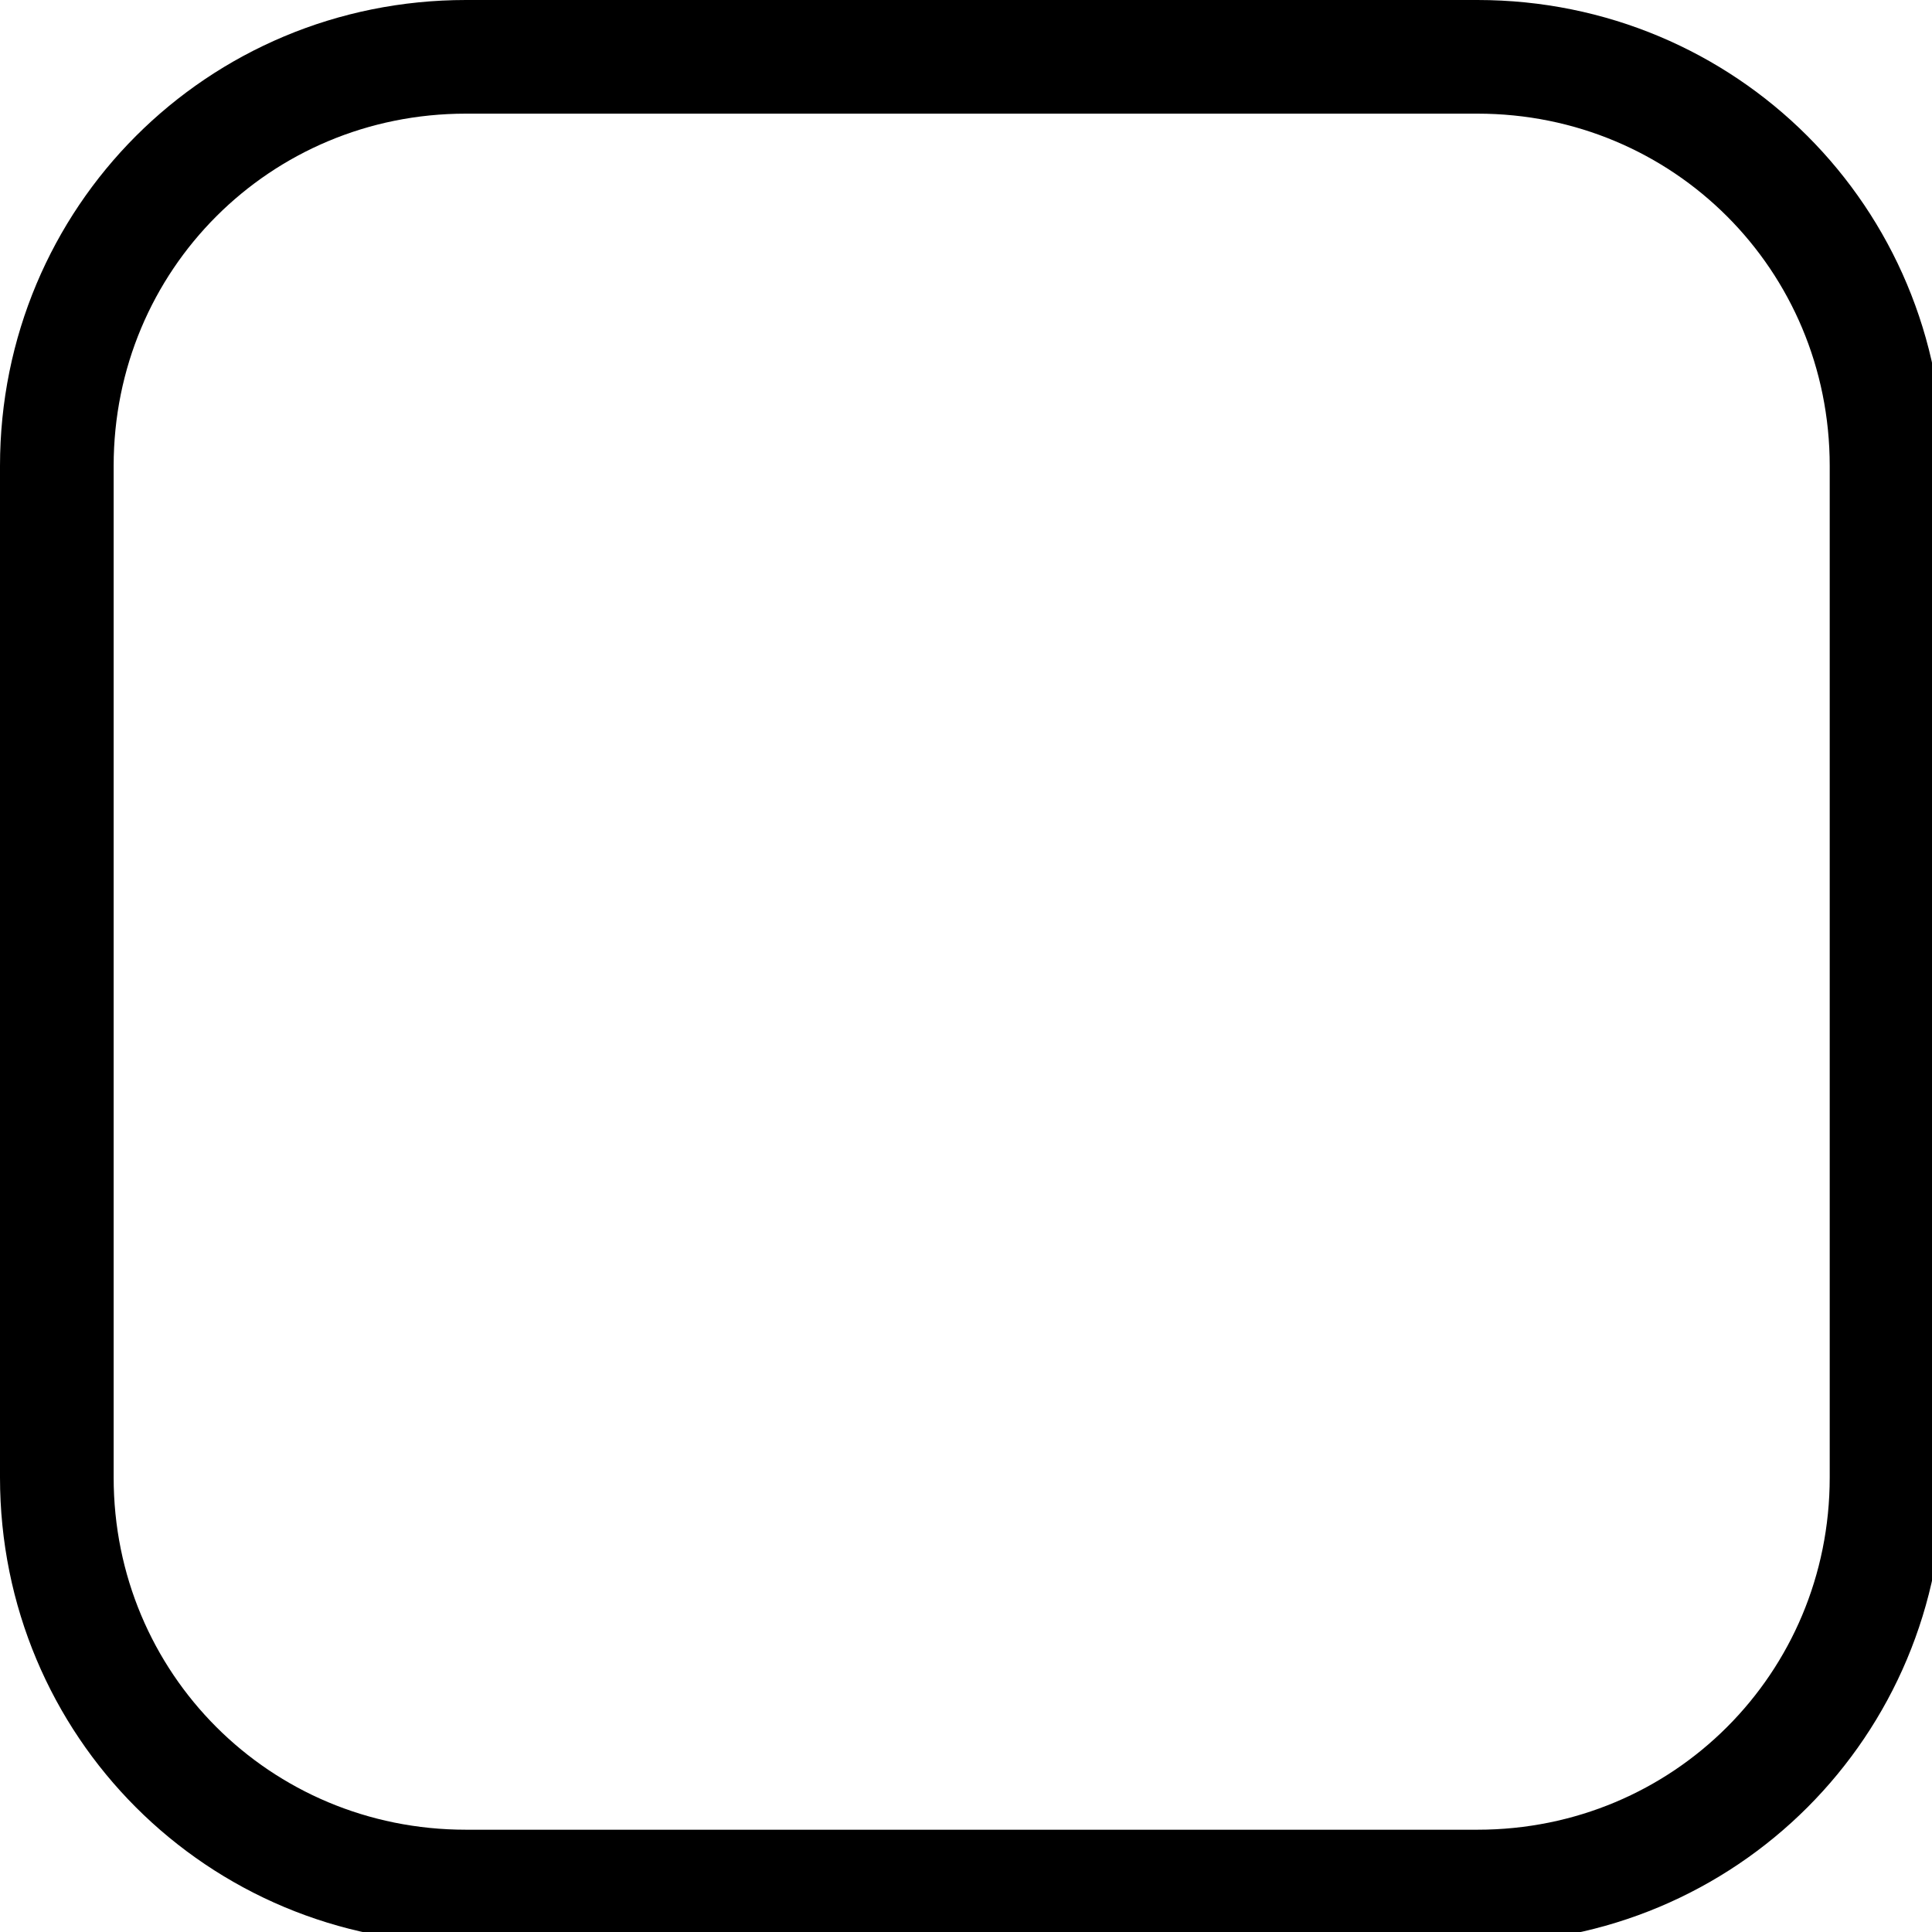
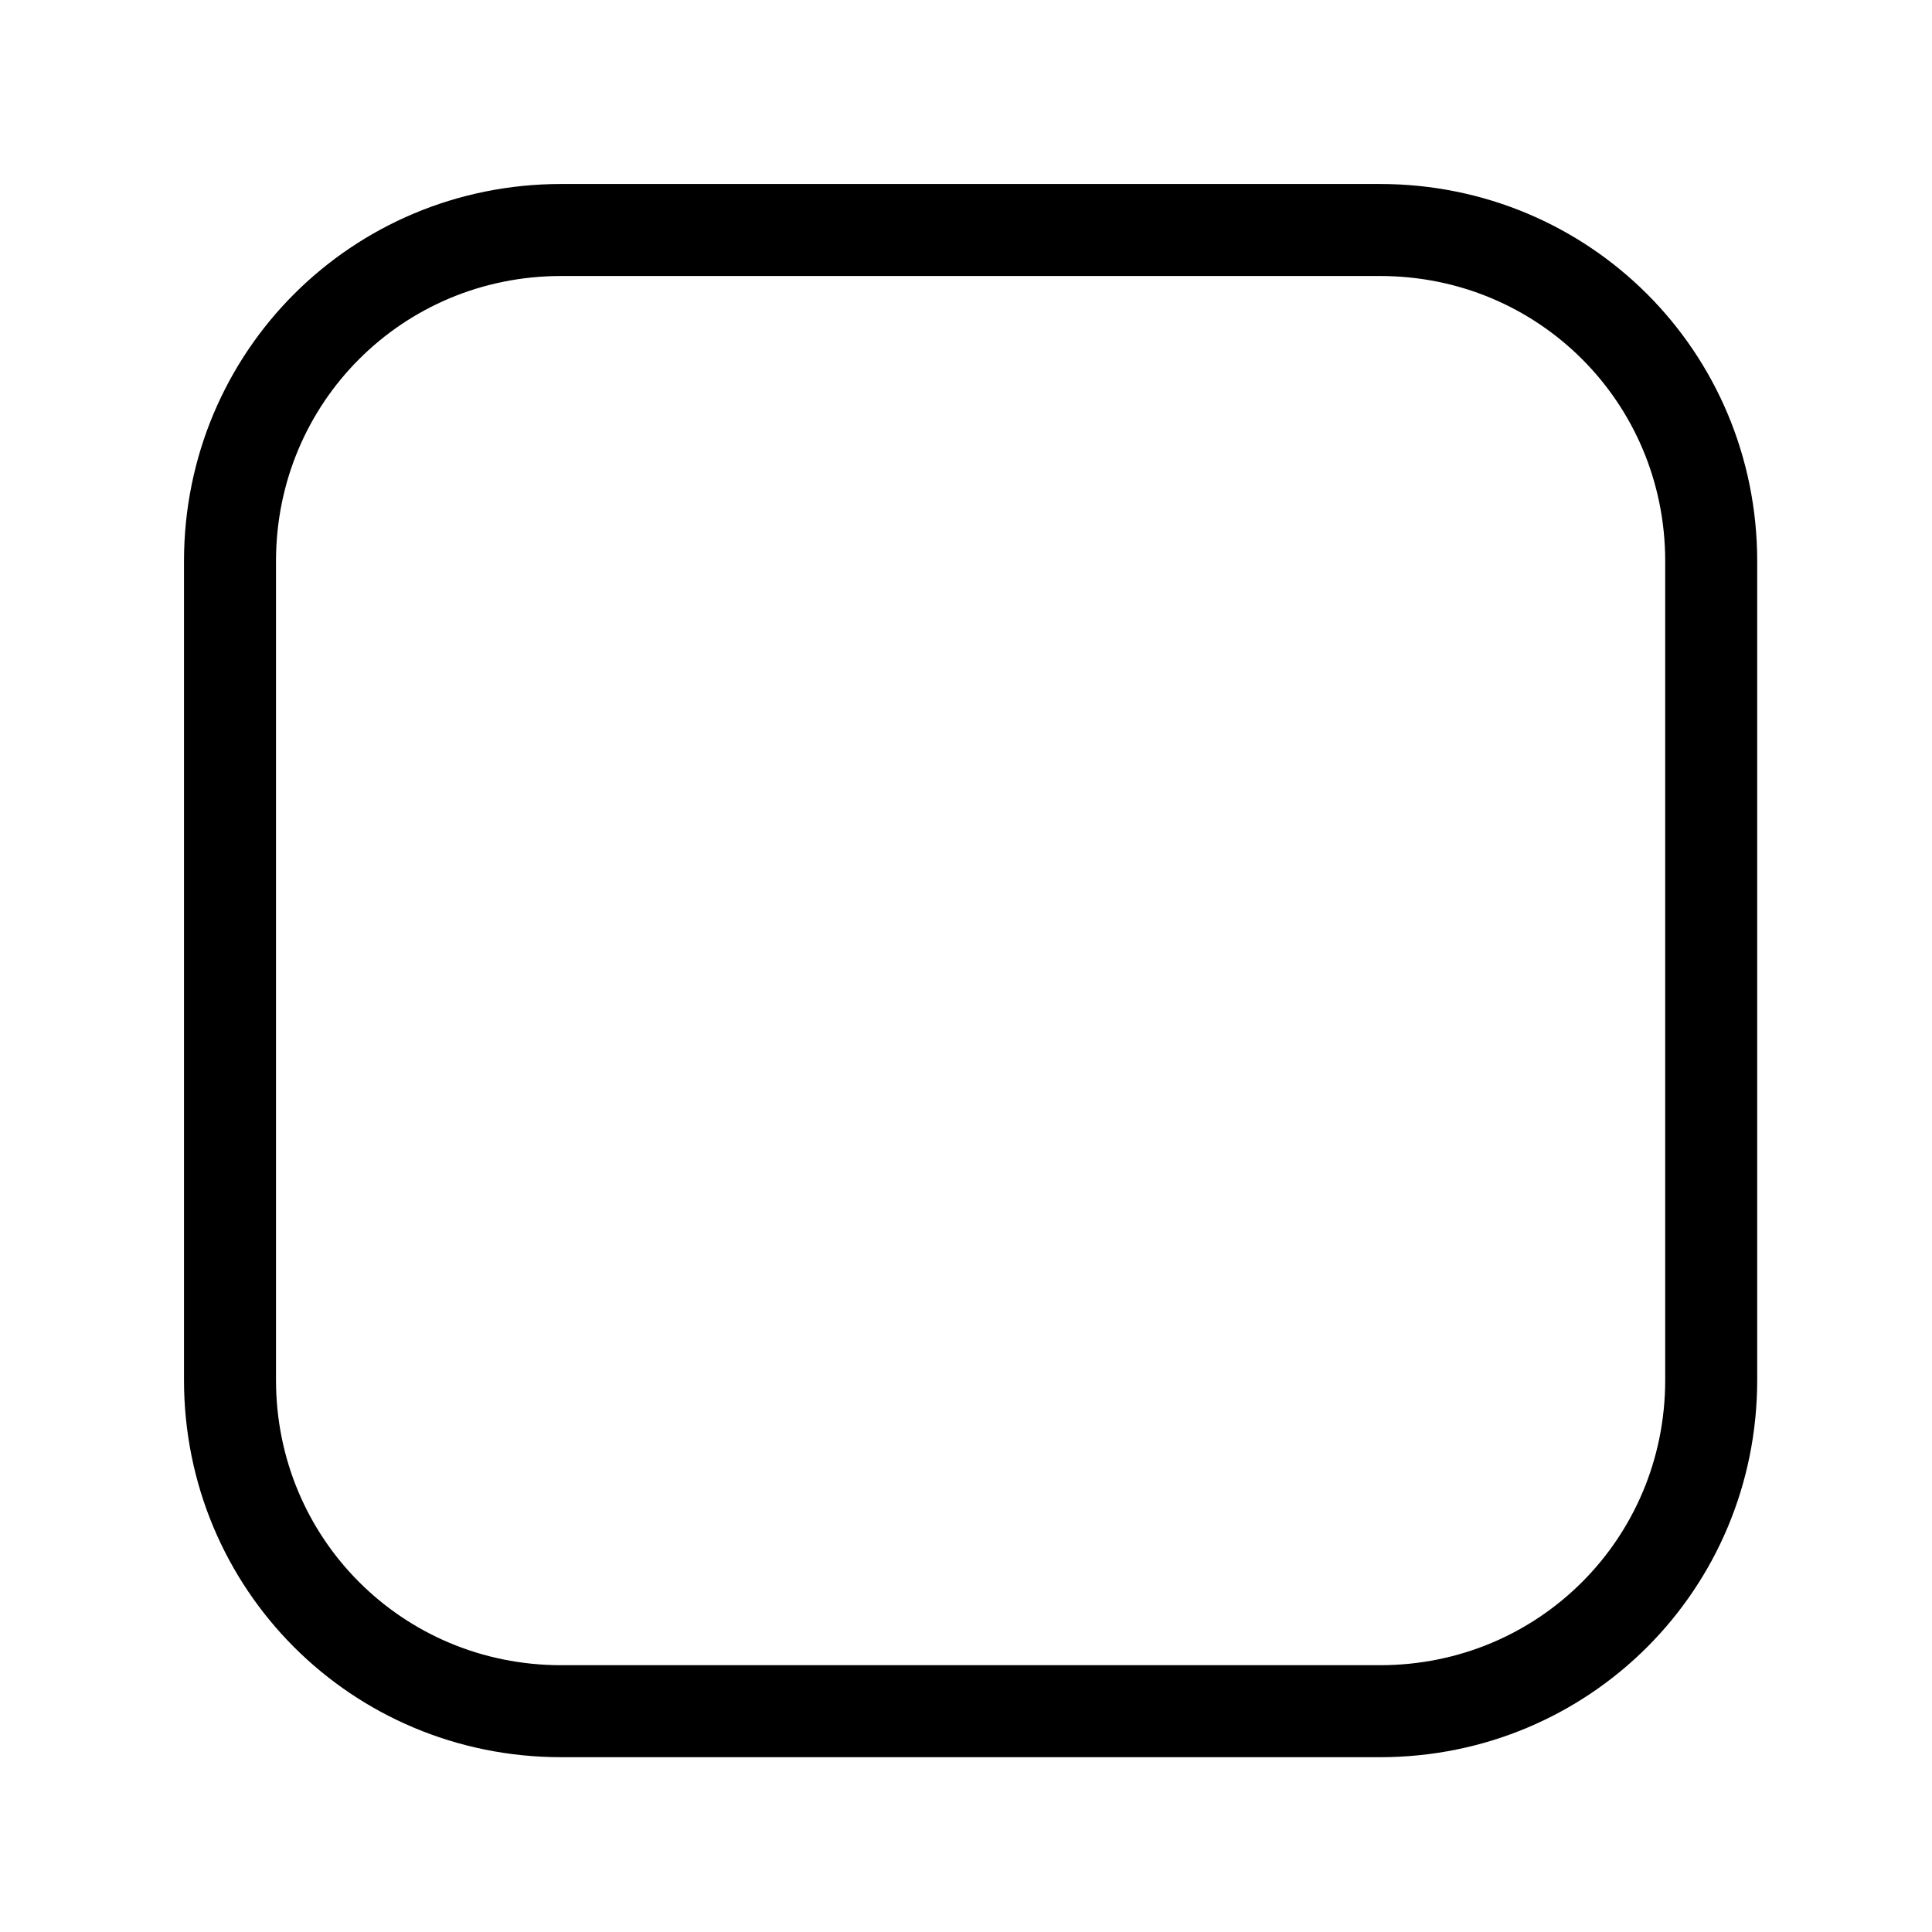
- <svg xmlns="http://www.w3.org/2000/svg" version="1.1" id="图层_1" x="0px" y="0px" width="17px" height="17px" viewBox="0 0 17 17" style="enable-background:new 0 0 17 17;" xml:space="preserve">
+ <svg xmlns="http://www.w3.org/2000/svg" version="1.1" id="图层_1" x="0px" y="0px" width="21px" height="21px" viewBox="-2 -2 21 21" xml:space="preserve">
  <g id="Welcome">
    <g id="Components">
      <path id="checkbox-normal" style="fill:none;stroke:#000000;" d="M4.1,0.5H13c2,0,3.6,1.6,3.6,3.6V13c0,2-1.6,3.6-3.6,3.6H4.1    c-2,0-3.6-1.6-3.6-3.6V4.1C0.5,2.1,2.1,0.5,4.1,0.5z" />
    </g>
  </g>
</svg>
